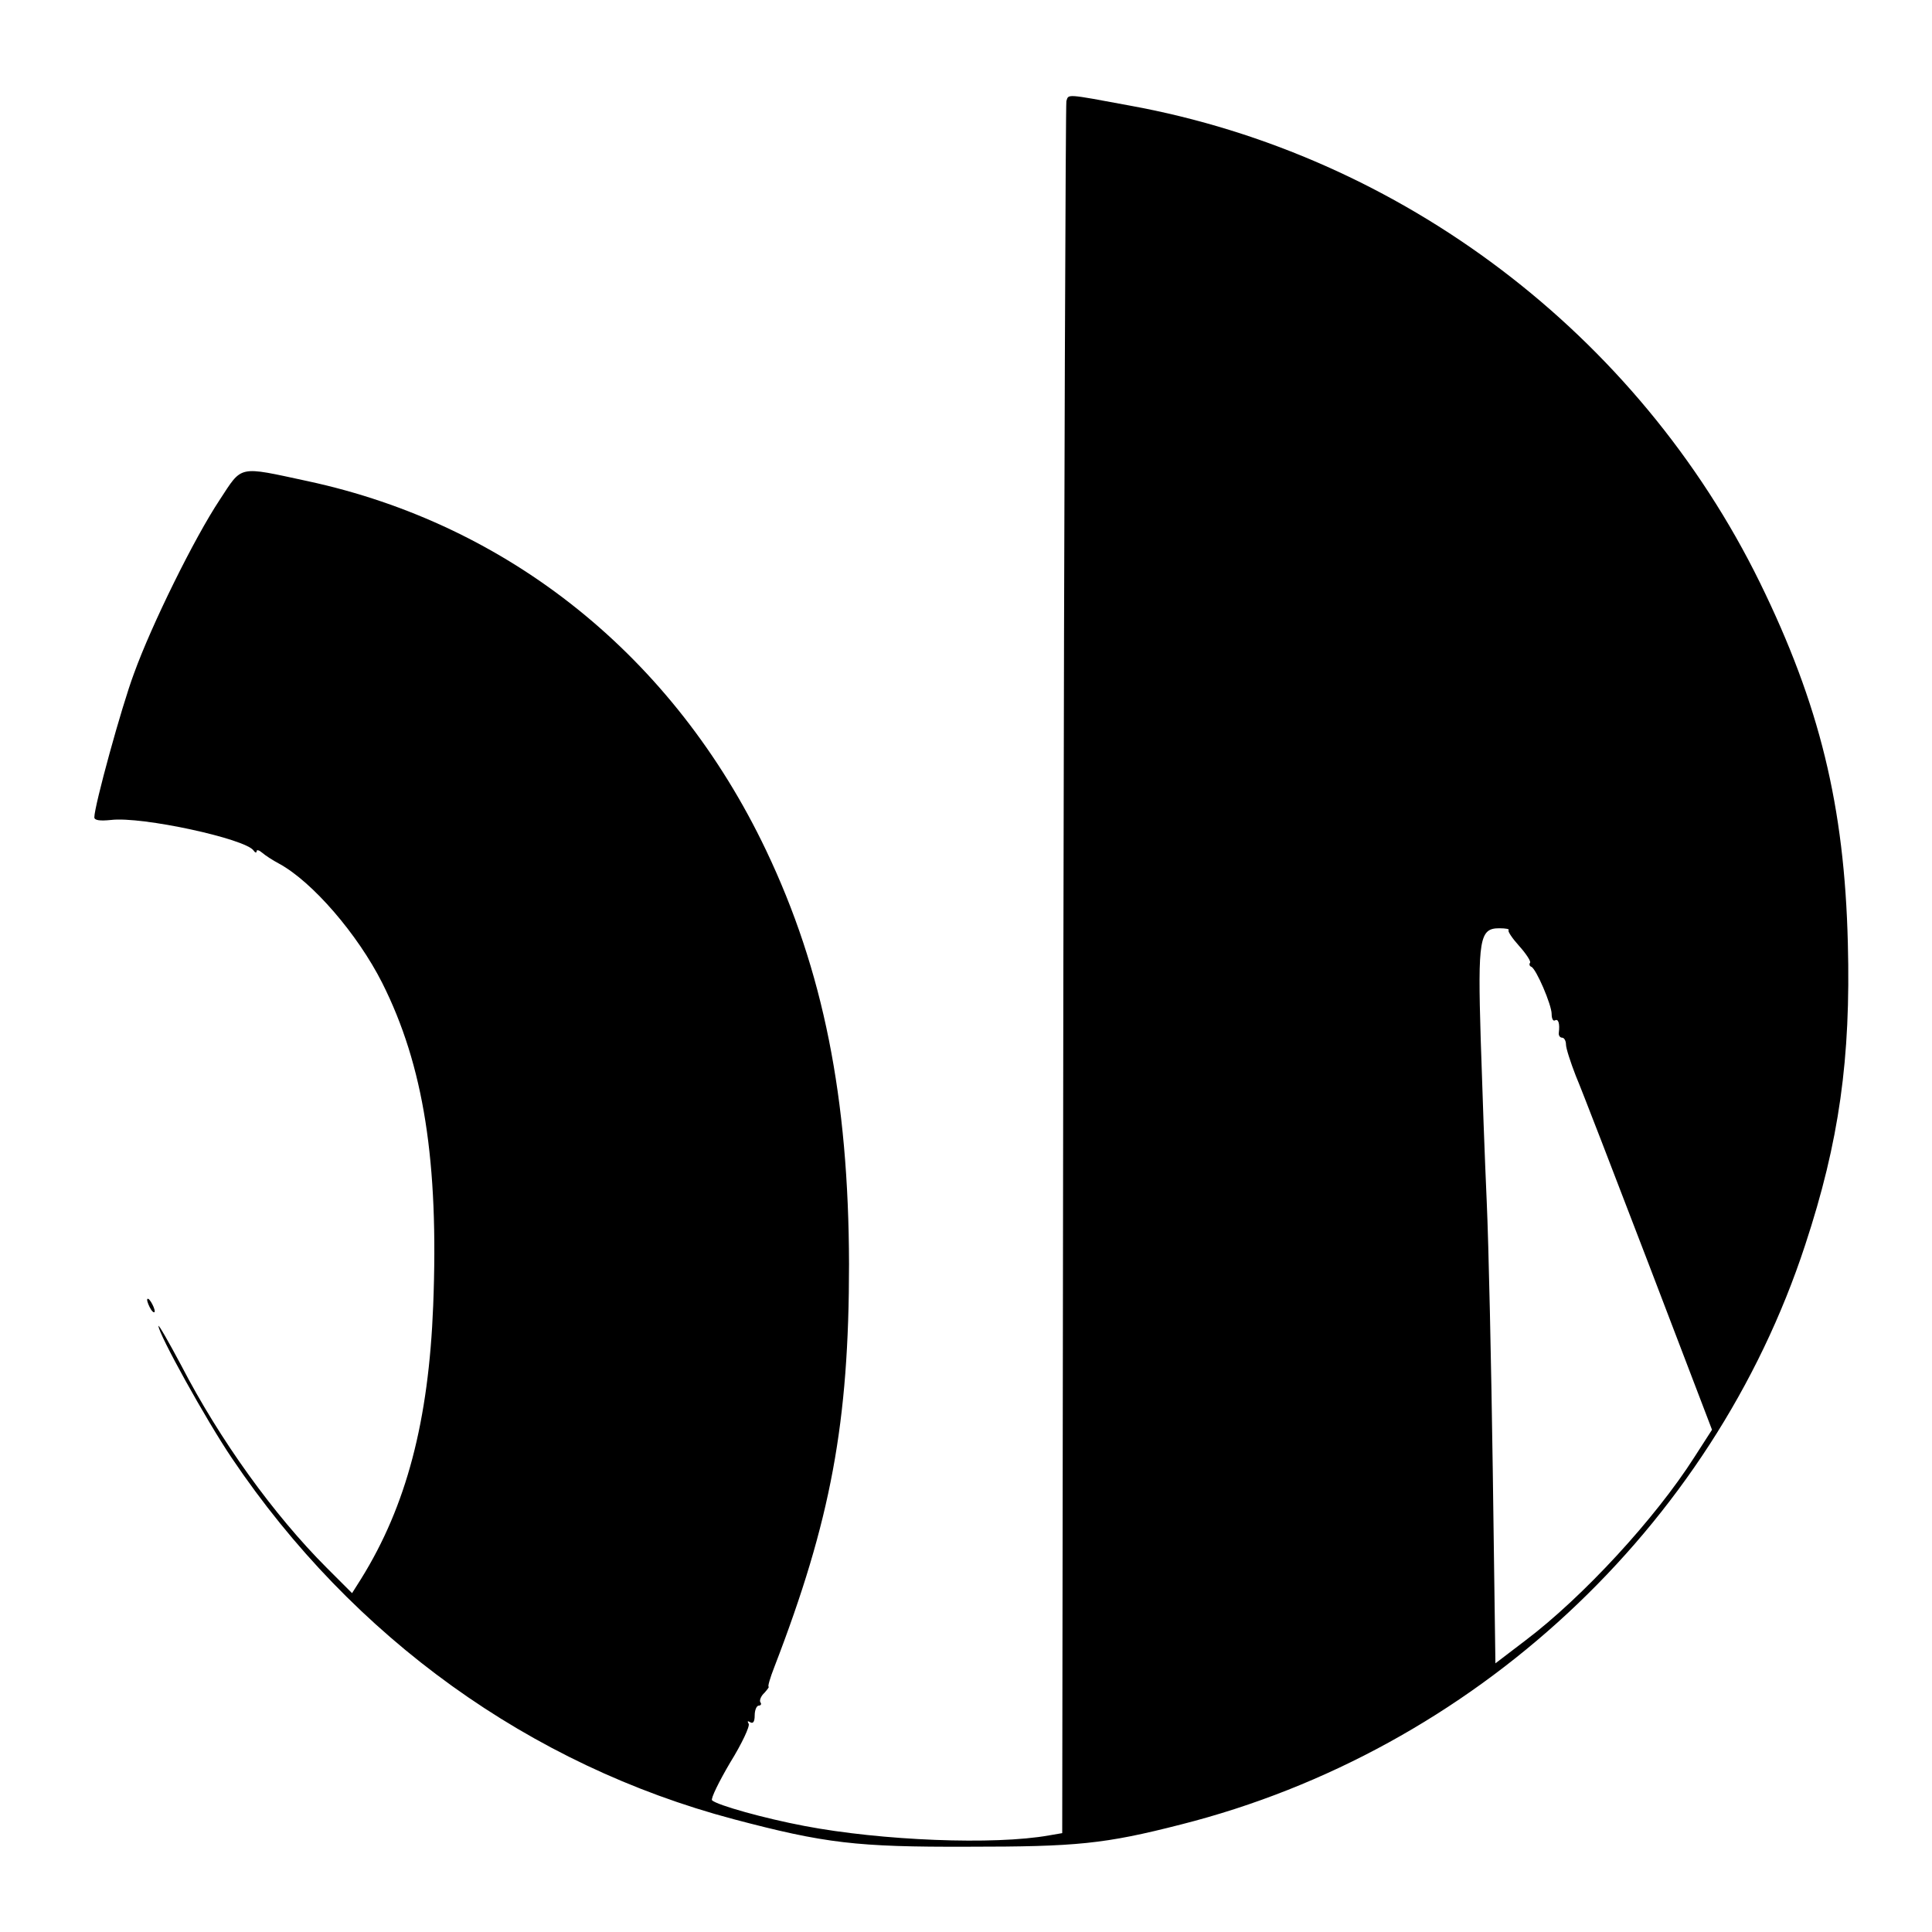
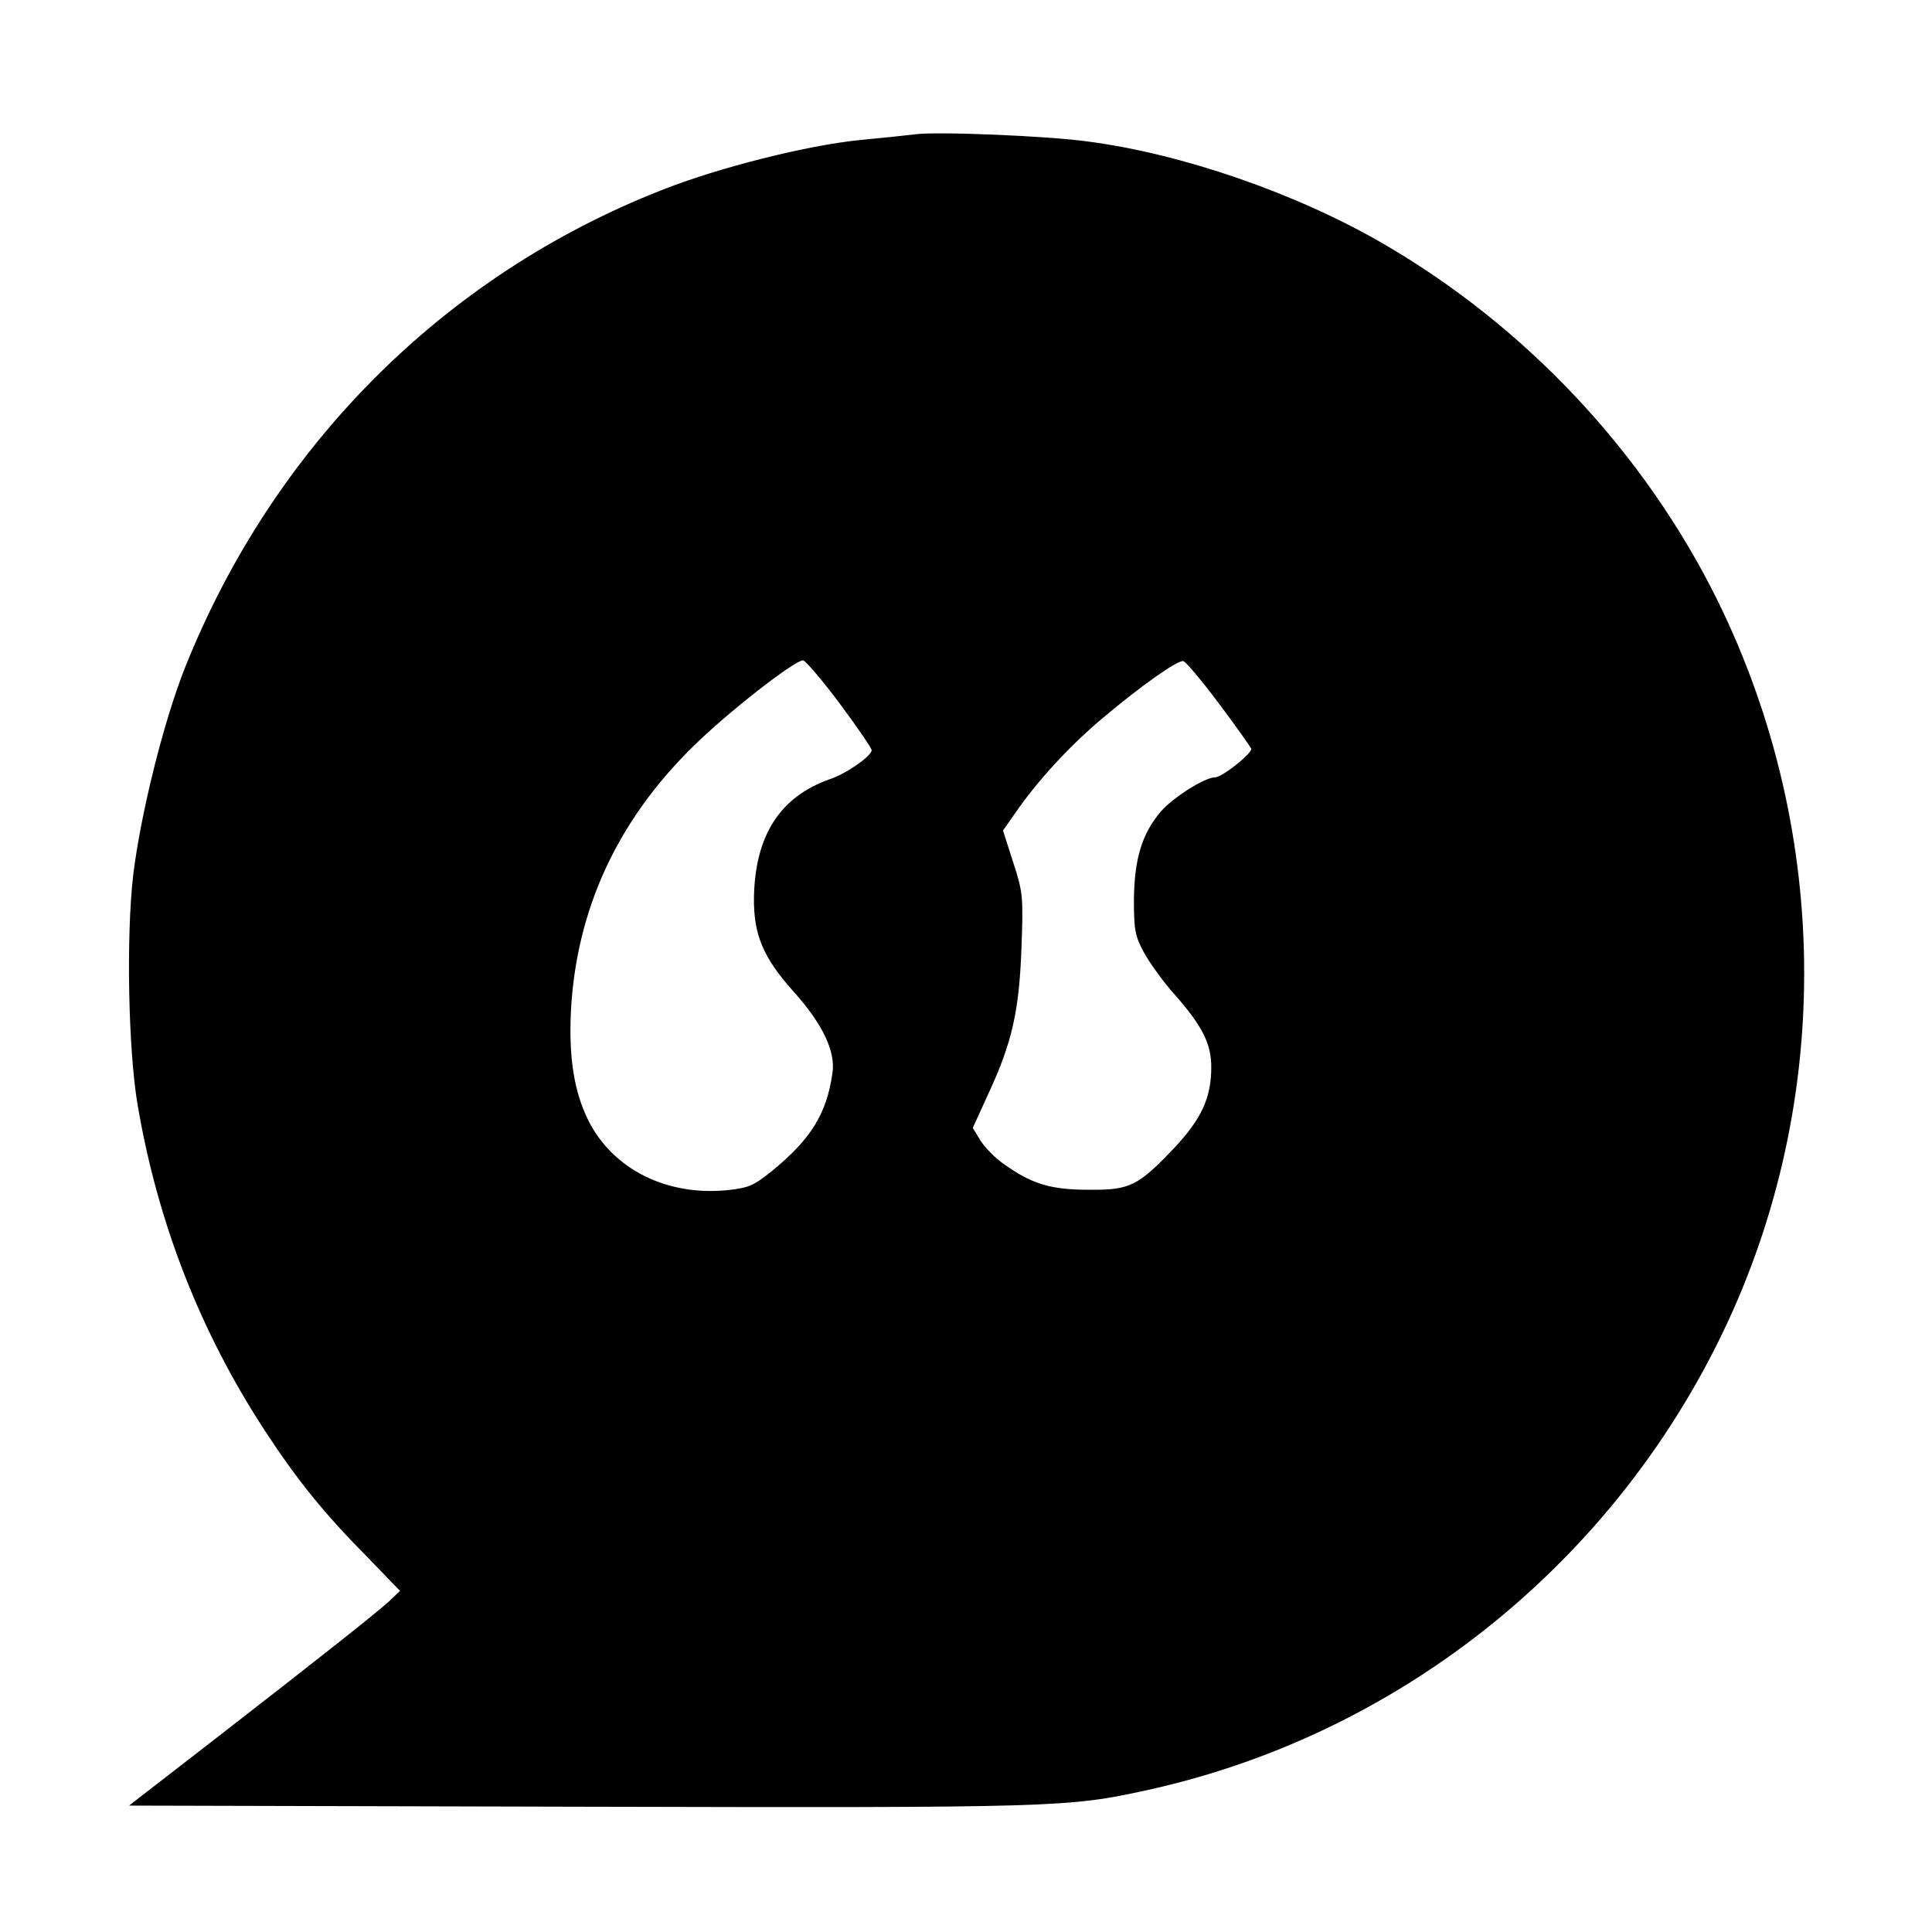
<svg xmlns="http://www.w3.org/2000/svg" version="1.0" width="512pt" height="512pt" viewBox="0 0 512 512" preserveAspectRatio="xMidYMid meet">
  <g transform="translate(0,512) scale(0.1,-0.1)" fill="#000000" stroke="none">
-     <path d="M2826 4852 c-2 -9 -6 -1046 -8 -2304 l-3 -2286 -35 -6 c-145 -26 -444 -14 -648 25 -106 20 -231 55 -245 68 -4 4 18 49 48 100 31 50 53 97 49 103 -4 7 -3 8 4 4 8 -5 12 2 12 18 0 14 5 26 11 26 5 0 8 4 4 9 -3 5 2 17 11 25 8 9 13 16 11 16 -3 0 4 24 15 52 150 389 198 648 198 1068 -1 441 -68 778 -220 1097 -244 512 -680 863 -1215 978 -186 40 -172 43 -233 -50 -67 -101 -180 -330 -227 -460 -33 -88 -105 -351 -105 -381 0 -8 15 -10 44 -7 82 10 357 -50 378 -81 4 -6 8 -7 8 -2 0 5 7 3 15 -4 8 -7 28 -20 45 -29 88 -48 208 -187 273 -316 110 -219 150 -474 135 -855 -12 -306 -71 -531 -191 -724 l-24 -38 -67 67 c-140 140 -283 338 -386 537 -33 62 -60 109 -60 104 0 -21 126 -249 195 -351 321 -476 790 -813 1329 -956 242 -64 326 -74 621 -73 288 0 362 7 565 59 773 196 1408 785 1654 1536 90 273 121 494 113 799 -9 365 -75 633 -233 956 -323 658 -950 1133 -1669 1264 -172 32 -163 31 -169 12z m1172 -2197 c-3 -3 10 -22 28 -42 18 -20 31 -40 29 -44 -3 -4 -2 -9 3 -11 13 -5 54 -101 54 -125 0 -13 4 -20 9 -17 9 5 13 -9 10 -33 -1 -7 3 -13 9 -13 5 0 10 -8 10 -18 0 -10 12 -47 26 -83 15 -35 102 -261 194 -501 l167 -437 -47 -73 c-104 -163 -295 -370 -447 -485 l-80 -61 -7 511 c-4 282 -11 602 -16 712 -5 110 -12 304 -16 432 -8 265 -3 293 49 293 17 0 28 -2 25 -5z" />
-     <path d="M390 1675 c0 -5 5 -17 10 -25 5 -8 10 -10 10 -5 0 6 -5 17 -10 25 -5 8 -10 11 -10 5z" />
+     <path d="M2425 4764 c-16 -2 -82 -9 -145 -15 -141 -14 -376 -73 -527 -133 -578 -227 -1029 -680 -1263 -1266 -57 -144 -117 -386 -137 -549 -19 -164 -13 -466 12 -611 53 -310 165 -598 336 -860 87 -133 157 -220 276 -340 l83 -86 -27 -26 c-34 -31 -162 -133 -465 -368 l-226 -175 1196 -3 c1265 -3 1292 -2 1502 44 652 143 1210 580 1511 1183 307 614 307 1348 0 1971 -193 390 -506 724 -885 944 -229 133 -531 238 -783 271 -108 15 -402 27 -458 19z m-200 -1508 c47 -63 85 -119 85 -124 0 -15 -66 -62 -111 -77 -133 -47 -198 -150 -201 -314 -1 -99 25 -160 107 -251 75 -84 110 -157 101 -214 -15 -107 -57 -175 -160 -259 -48 -39 -62 -45 -118 -51 -160 -16 -302 54 -368 183 -38 76 -53 166 -47 291 14 268 122 504 324 702 89 88 268 228 291 228 6 0 50 -51 97 -114z m1005 0 c45 -60 83 -114 86 -120 3 -12 -77 -76 -96 -76 -27 0 -111 -53 -144 -91 -50 -59 -70 -126 -71 -234 0 -79 3 -96 27 -140 15 -27 52 -79 83 -113 72 -82 95 -129 95 -190 0 -81 -26 -137 -97 -213 -97 -102 -118 -113 -227 -112 -101 0 -151 15 -224 67 -24 16 -52 45 -64 64 l-20 33 41 90 c63 135 82 220 88 387 5 136 4 147 -22 227 l-27 84 33 47 c57 83 143 177 230 250 107 90 200 155 215 152 7 -2 49 -52 94 -112z" />
  </g>
</svg>
